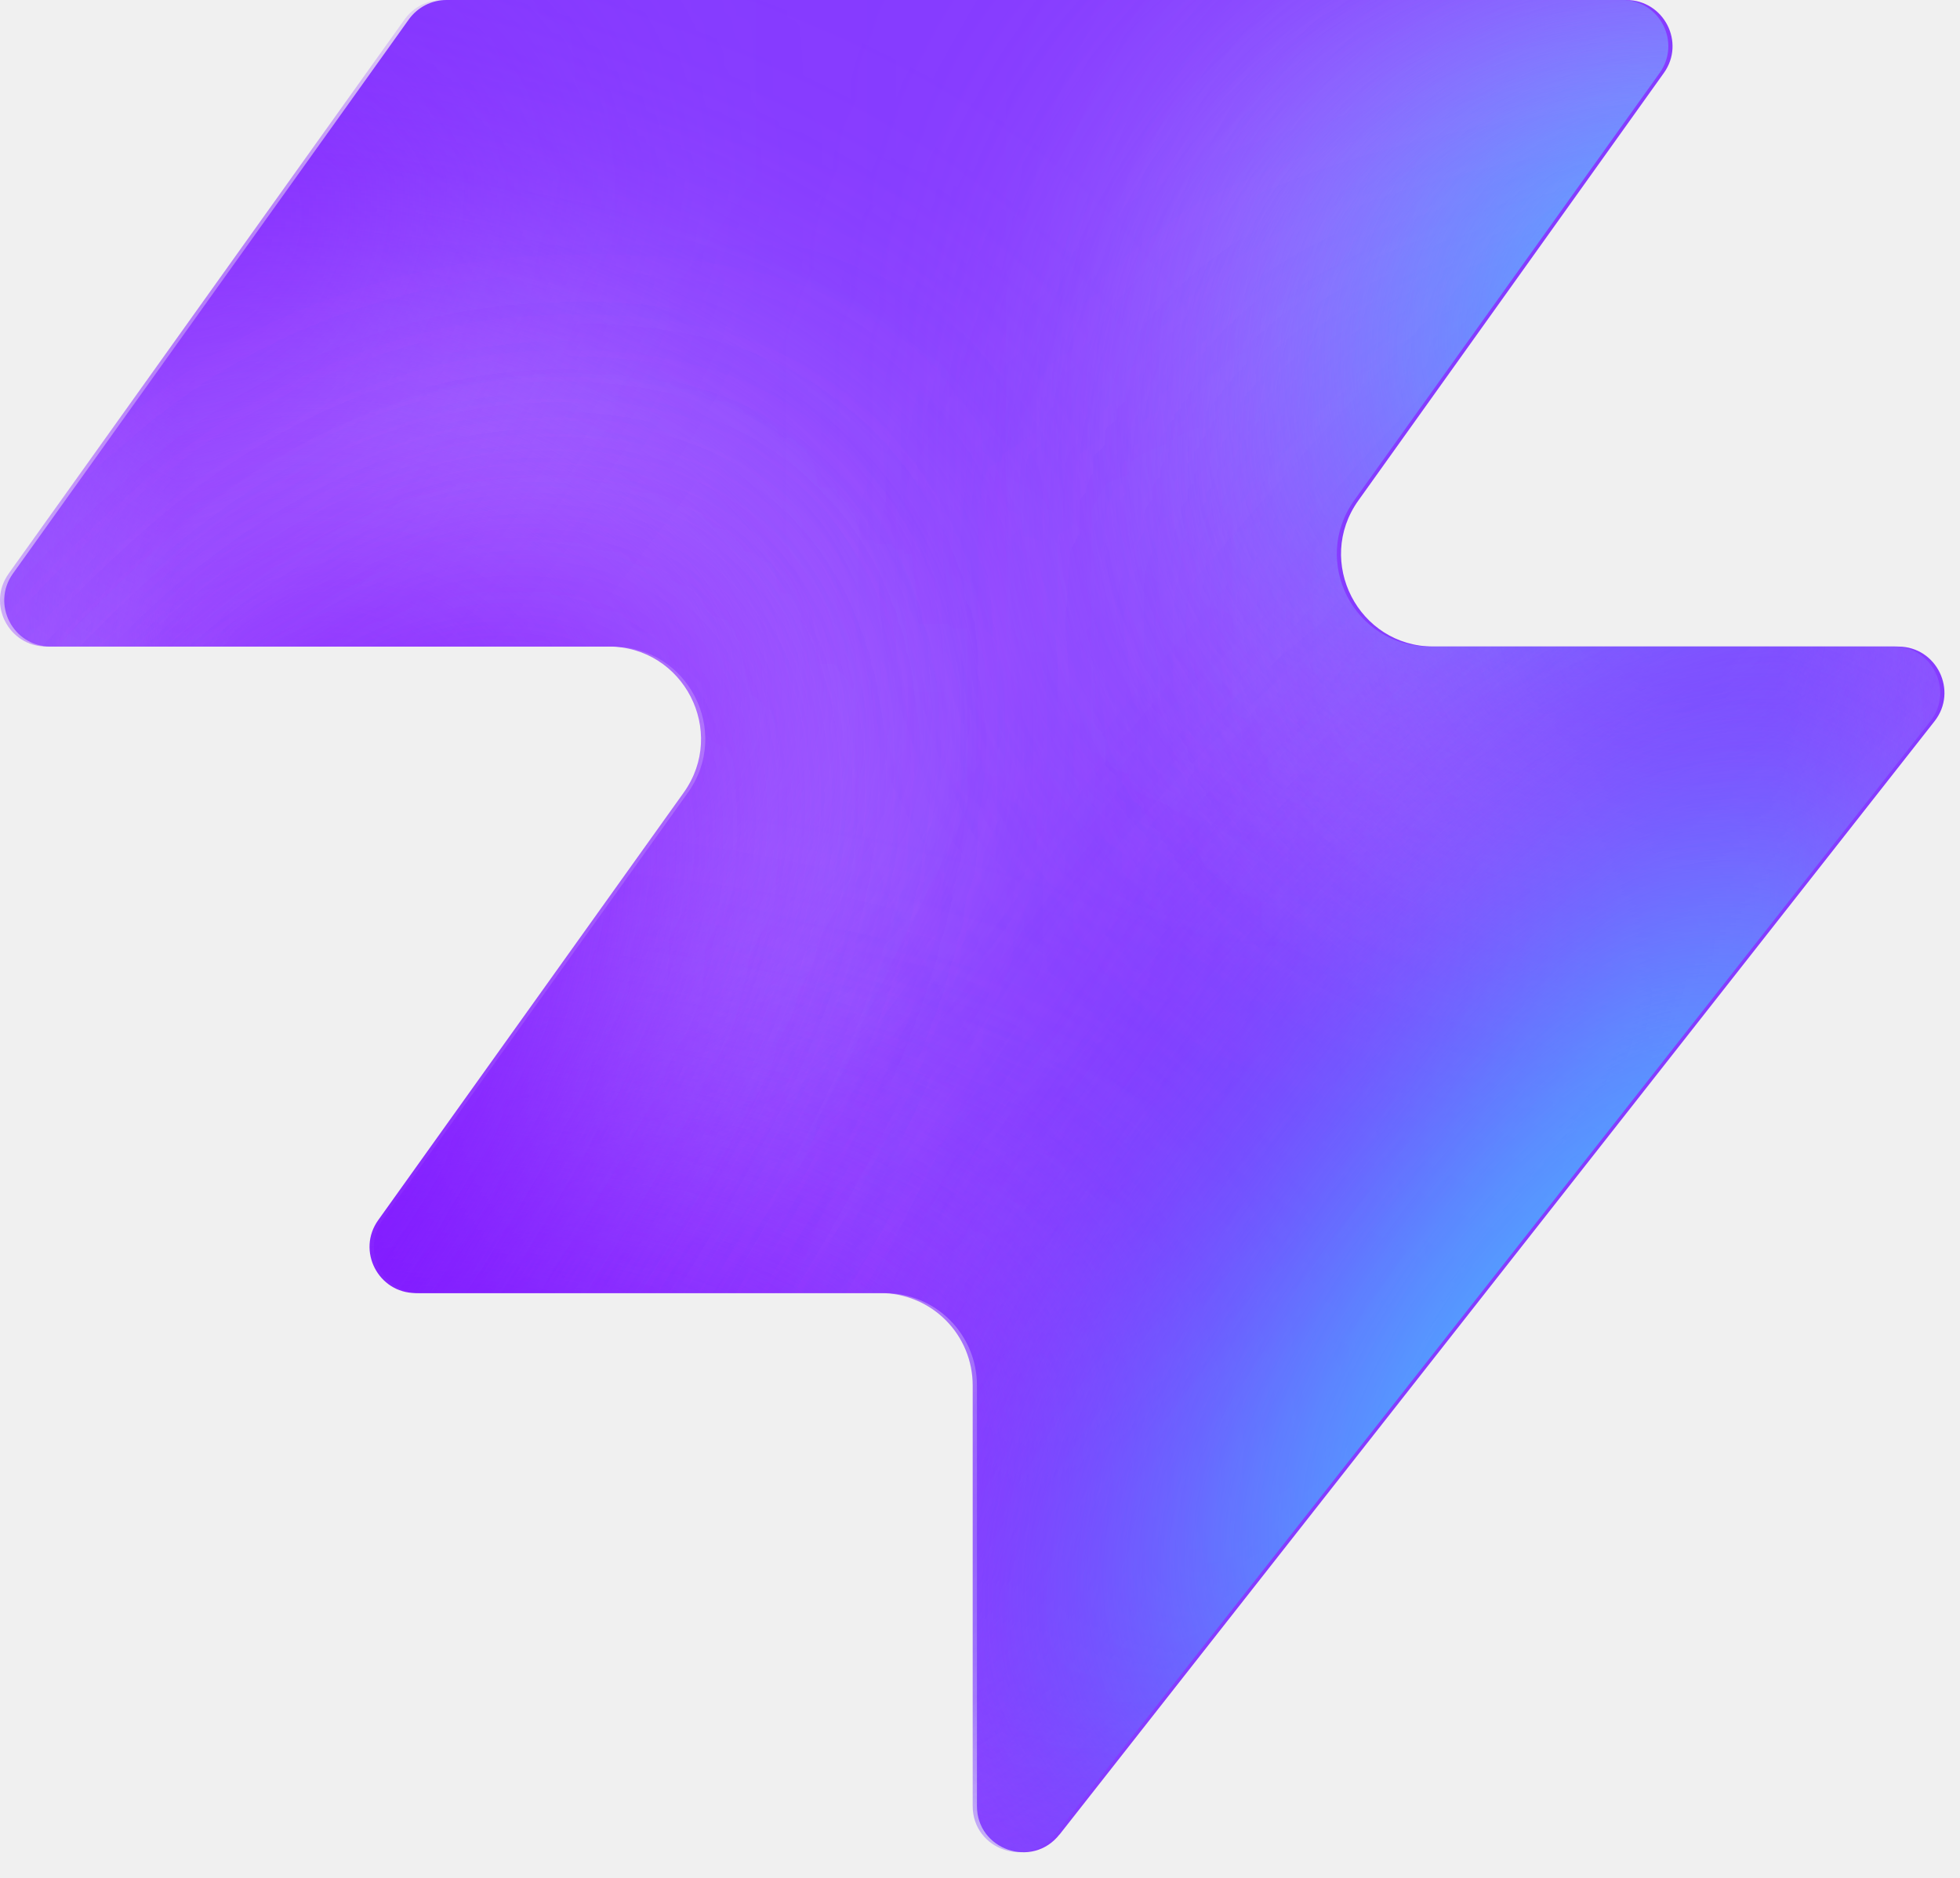
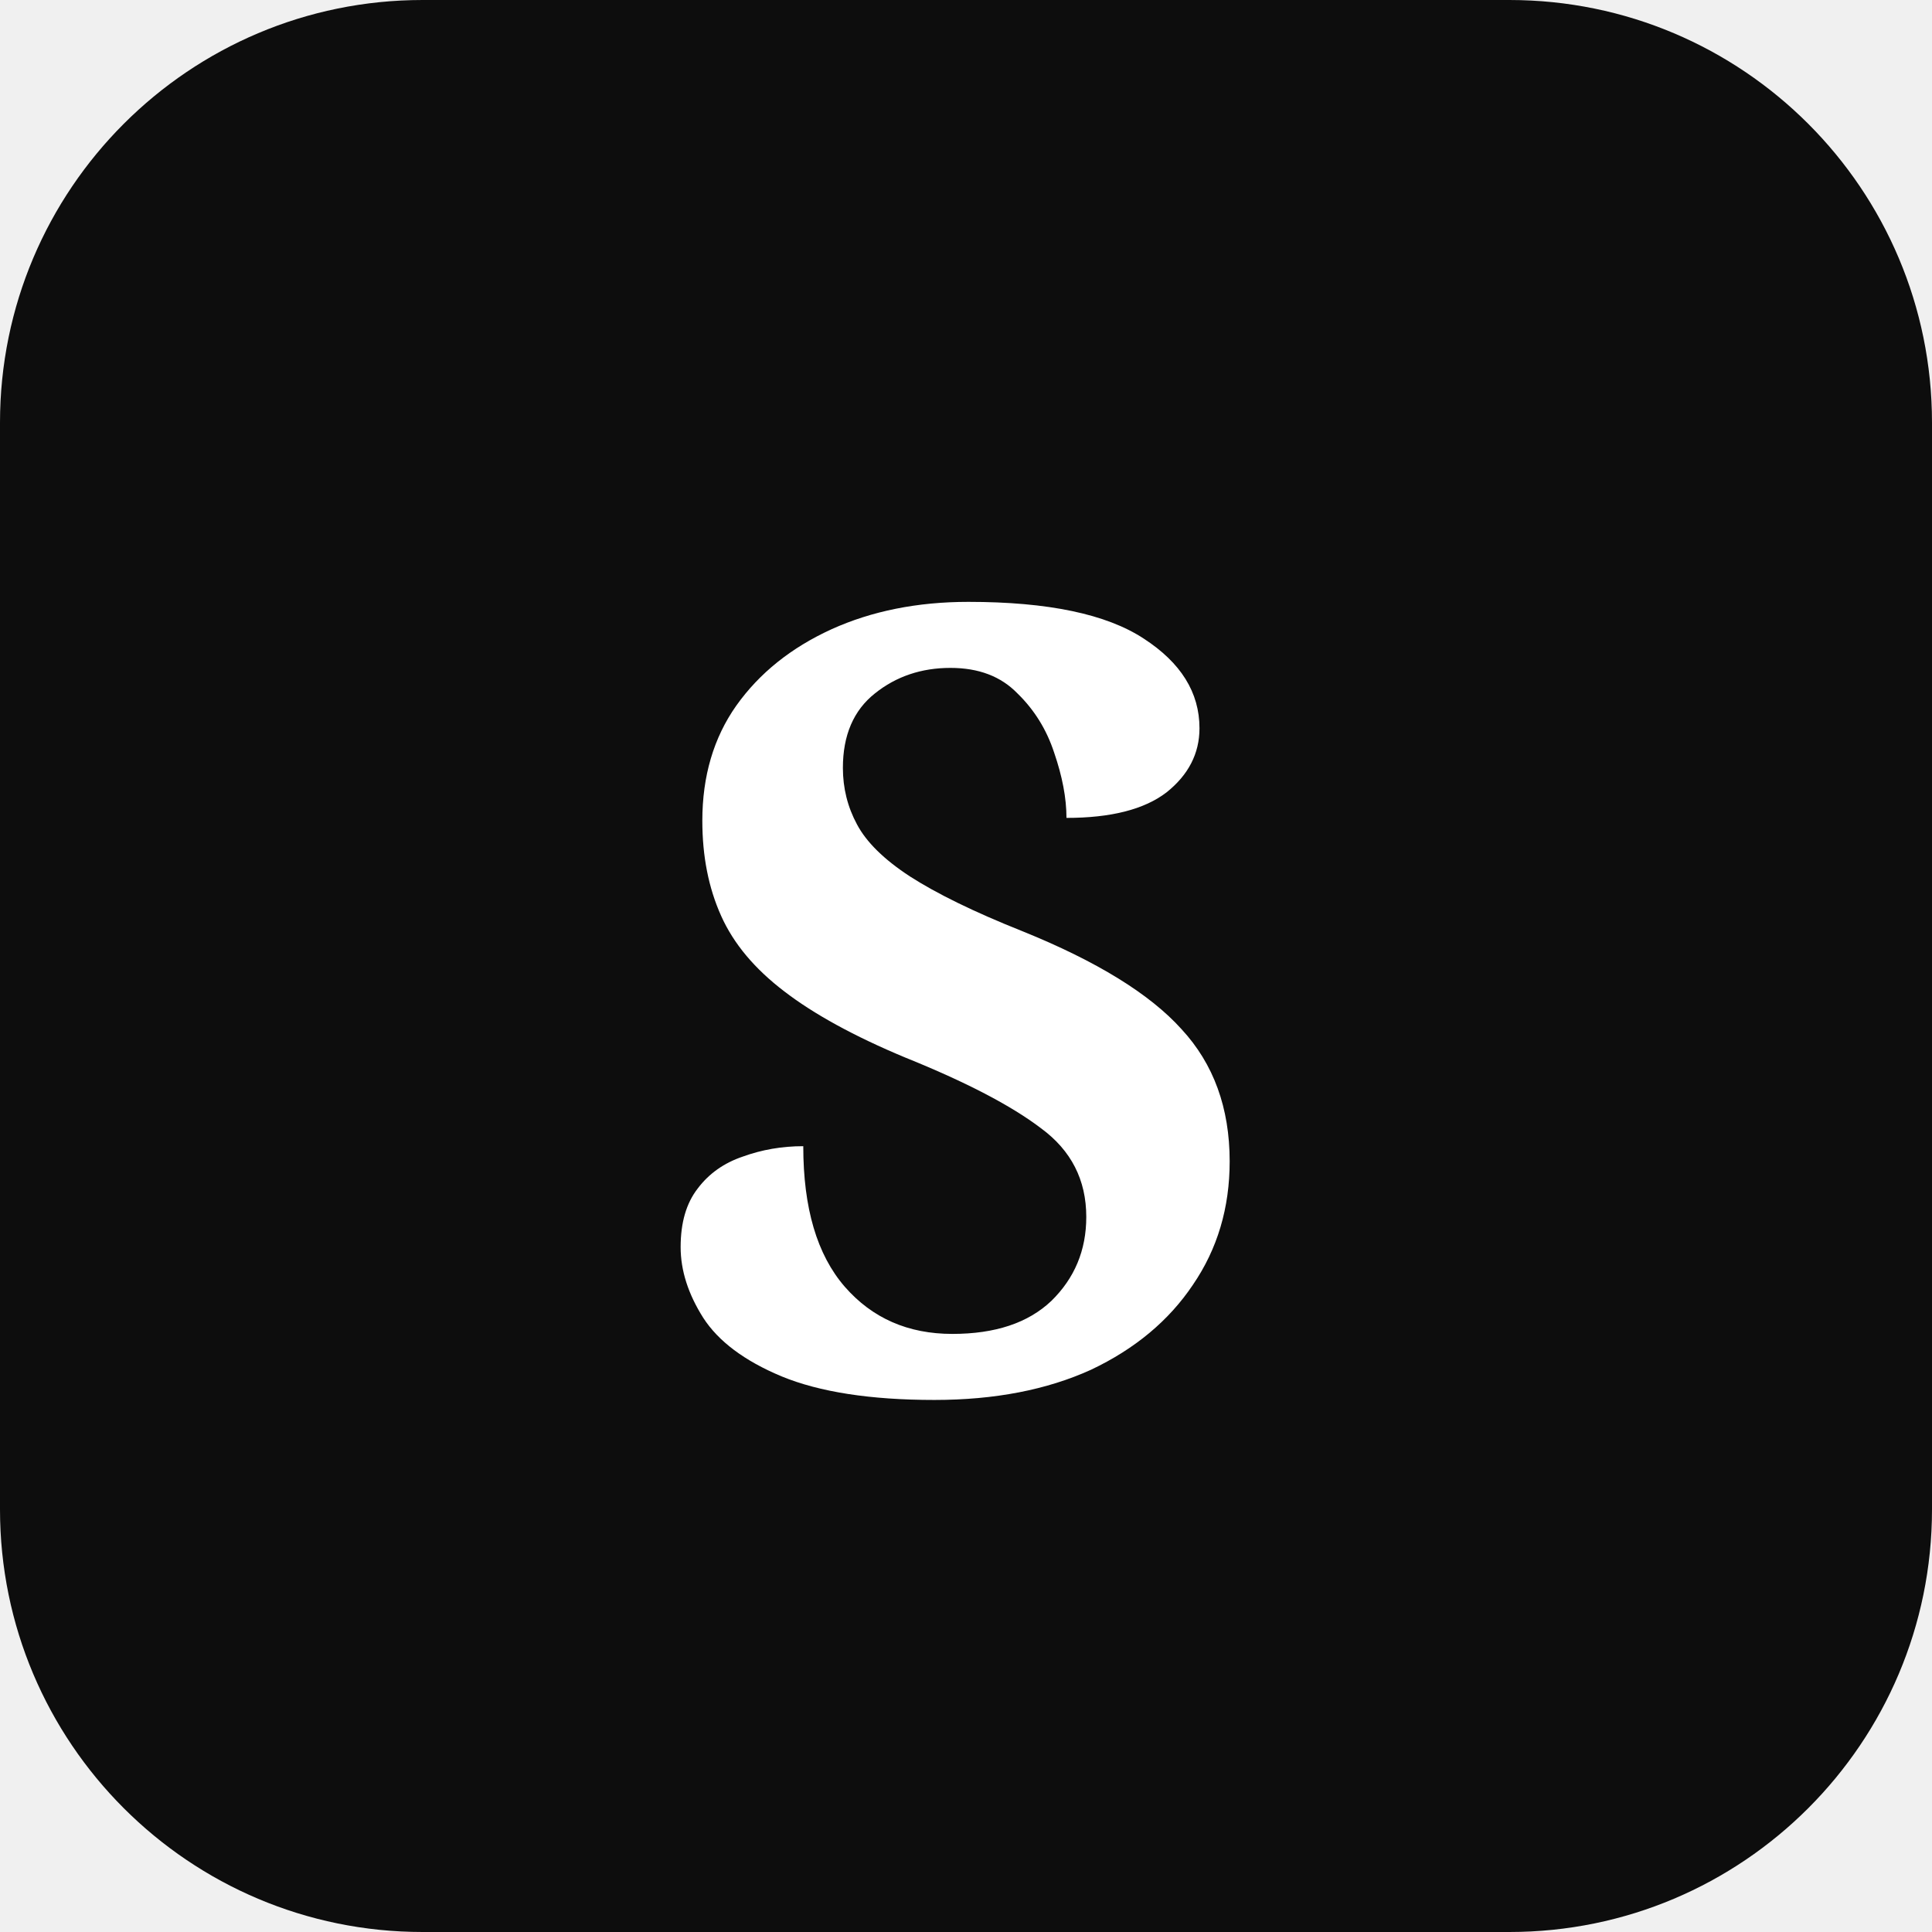
- <svg xmlns="http://www.w3.org/2000/svg" width="48" height="46" fill="none" viewBox="0 0 48 46">
-   <path fill="#863bff" d="M25.946 44.938c-.664.845-2.021.375-2.021-.698V33.937a2.26 2.26 0 0 0-2.262-2.262H10.287c-.92 0-1.456-1.04-.92-1.788l7.48-10.471c1.07-1.497 0-3.578-1.842-3.578H1.237c-.92 0-1.456-1.04-.92-1.788L10.013.474c.214-.297.556-.474.92-.474h28.894c.92 0 1.456 1.04.92 1.788l-7.48 10.471c-1.07 1.498 0 3.579 1.842 3.579h11.377c.943 0 1.473 1.088.89 1.83L25.947 44.94z" style="fill:#863bff;fill:color(display-p3 .525 .23 1);fill-opacity:1" />
-   <mask id="a" width="48" height="46" x="0" y="0" maskUnits="userSpaceOnUse" style="mask-type:alpha">
-     <path fill="#000" d="M25.842 44.938c-.664.844-2.021.375-2.021-.698V33.937a2.26 2.26 0 0 0-2.262-2.262H10.183c-.92 0-1.456-1.04-.92-1.788l7.48-10.471c1.07-1.498 0-3.579-1.842-3.579H1.133c-.92 0-1.456-1.04-.92-1.787L9.91.473c.214-.297.556-.474.92-.474h28.894c.92 0 1.456 1.04.92 1.788l-7.48 10.471c-1.07 1.498 0 3.578 1.842 3.578h11.377c.943 0 1.473 1.088.89 1.832L25.843 44.94z" style="fill:#000;fill-opacity:1" />
-   </mask>
-   <g mask="url(#a)">
-     <g filter="url(#b)">
-       <ellipse cx="5.508" cy="14.704" fill="#ede6ff" rx="5.508" ry="14.704" style="fill:#ede6ff;fill:color(display-p3 .927 .903 1);fill-opacity:1" transform="matrix(.00324 1 1 -.00324 -4.47 31.516)" />
-     </g>
-     <g filter="url(#c)">
-       <ellipse cx="10.399" cy="29.851" fill="#ede6ff" rx="10.399" ry="29.851" style="fill:#ede6ff;fill:color(display-p3 .927 .903 1);fill-opacity:1" transform="matrix(.00324 1 1 -.00324 -39.328 7.883)" />
-     </g>
-     <g filter="url(#d)">
-       <ellipse cx="5.508" cy="30.487" fill="#7e14ff" rx="5.508" ry="30.487" style="fill:#7e14ff;fill:color(display-p3 .492 .077 1);fill-opacity:1" transform="rotate(89.814 -25.913 -14.639)scale(1 -1)" />
-     </g>
-     <g filter="url(#e)">
-       <ellipse cx="5.508" cy="30.599" fill="#7e14ff" rx="5.508" ry="30.599" style="fill:#7e14ff;fill:color(display-p3 .492 .077 1);fill-opacity:1" transform="rotate(89.814 -32.644 -3.334)scale(1 -1)" />
-     </g>
-     <g filter="url(#f)">
-       <ellipse cx="5.508" cy="30.599" fill="#7e14ff" rx="5.508" ry="30.599" style="fill:#7e14ff;fill:color(display-p3 .492 .077 1);fill-opacity:1" transform="matrix(.00324 1 1 -.00324 -34.34 30.47)" />
-     </g>
-     <g filter="url(#g)">
-       <ellipse cx="14.072" cy="22.078" fill="#ede6ff" rx="14.072" ry="22.078" style="fill:#ede6ff;fill:color(display-p3 .927 .903 1);fill-opacity:1" transform="rotate(93.35 24.506 48.493)scale(-1 1)" />
-     </g>
-     <g filter="url(#h)">
-       <ellipse cx="3.47" cy="21.501" fill="#7e14ff" rx="3.47" ry="21.501" style="fill:#7e14ff;fill:color(display-p3 .492 .077 1);fill-opacity:1" transform="rotate(89.009 28.708 47.59)scale(-1 1)" />
-     </g>
-     <g filter="url(#i)">
-       <ellipse cx="3.47" cy="21.501" fill="#7e14ff" rx="3.47" ry="21.501" style="fill:#7e14ff;fill:color(display-p3 .492 .077 1);fill-opacity:1" transform="rotate(89.009 28.708 47.59)scale(-1 1)" />
-     </g>
-     <g filter="url(#j)">
-       <ellipse cx=".387" cy="8.972" fill="#7e14ff" rx="4.407" ry="29.108" style="fill:#7e14ff;fill:color(display-p3 .492 .077 1);fill-opacity:1" transform="rotate(39.51 .387 8.972)" />
-     </g>
-     <g filter="url(#k)">
-       <ellipse cx="47.523" cy="-6.092" fill="#7e14ff" rx="4.407" ry="29.108" style="fill:#7e14ff;fill:color(display-p3 .492 .077 1);fill-opacity:1" transform="rotate(37.892 47.523 -6.092)" />
-     </g>
-     <g filter="url(#l)">
-       <ellipse cx="41.412" cy="6.333" fill="#47bfff" rx="5.971" ry="9.665" style="fill:#47bfff;fill:color(display-p3 .28 .748 1);fill-opacity:1" transform="rotate(37.892 41.412 6.333)" />
-     </g>
-     <g filter="url(#m)">
-       <ellipse cx="-1.879" cy="38.332" fill="#7e14ff" rx="4.407" ry="29.108" style="fill:#7e14ff;fill:color(display-p3 .492 .077 1);fill-opacity:1" transform="rotate(37.892 -1.88 38.332)" />
-     </g>
-     <g filter="url(#n)">
-       <ellipse cx="-1.879" cy="38.332" fill="#7e14ff" rx="4.407" ry="29.108" style="fill:#7e14ff;fill:color(display-p3 .492 .077 1);fill-opacity:1" transform="rotate(37.892 -1.88 38.332)" />
-     </g>
-     <g filter="url(#o)">
-       <ellipse cx="35.651" cy="29.907" fill="#7e14ff" rx="4.407" ry="29.108" style="fill:#7e14ff;fill:color(display-p3 .492 .077 1);fill-opacity:1" transform="rotate(37.892 35.651 29.907)" />
-     </g>
-     <g filter="url(#p)">
-       <ellipse cx="38.418" cy="32.4" fill="#47bfff" rx="5.971" ry="15.297" style="fill:#47bfff;fill:color(display-p3 .28 .748 1);fill-opacity:1" transform="rotate(37.892 38.418 32.4)" />
-     </g>
-   </g>
-   <defs>
-     <filter id="b" width="60.045" height="41.654" x="-19.77" y="16.149" color-interpolation-filters="sRGB" filterUnits="userSpaceOnUse">
-       <feFlood flood-opacity="0" result="BackgroundImageFix" />
-       <feBlend in="SourceGraphic" in2="BackgroundImageFix" result="shape" />
-       <feGaussianBlur result="effect1_foregroundBlur_2002_17158" stdDeviation="7.659" />
-     </filter>
-     <filter id="c" width="90.34" height="51.437" x="-54.613" y="-7.533" color-interpolation-filters="sRGB" filterUnits="userSpaceOnUse">
-       <feFlood flood-opacity="0" result="BackgroundImageFix" />
-       <feBlend in="SourceGraphic" in2="BackgroundImageFix" result="shape" />
-       <feGaussianBlur result="effect1_foregroundBlur_2002_17158" stdDeviation="7.659" />
-     </filter>
-     <filter id="d" width="79.355" height="29.4" x="-49.64" y="2.03" color-interpolation-filters="sRGB" filterUnits="userSpaceOnUse">
-       <feFlood flood-opacity="0" result="BackgroundImageFix" />
-       <feBlend in="SourceGraphic" in2="BackgroundImageFix" result="shape" />
-       <feGaussianBlur result="effect1_foregroundBlur_2002_17158" stdDeviation="4.596" />
-     </filter>
-     <filter id="e" width="79.579" height="29.4" x="-45.045" y="20.029" color-interpolation-filters="sRGB" filterUnits="userSpaceOnUse">
-       <feFlood flood-opacity="0" result="BackgroundImageFix" />
-       <feBlend in="SourceGraphic" in2="BackgroundImageFix" result="shape" />
-       <feGaussianBlur result="effect1_foregroundBlur_2002_17158" stdDeviation="4.596" />
-     </filter>
-     <filter id="f" width="79.579" height="29.4" x="-43.513" y="21.178" color-interpolation-filters="sRGB" filterUnits="userSpaceOnUse">
-       <feFlood flood-opacity="0" result="BackgroundImageFix" />
-       <feBlend in="SourceGraphic" in2="BackgroundImageFix" result="shape" />
-       <feGaussianBlur result="effect1_foregroundBlur_2002_17158" stdDeviation="4.596" />
-     </filter>
-     <filter id="g" width="74.749" height="58.852" x="15.756" y="-17.901" color-interpolation-filters="sRGB" filterUnits="userSpaceOnUse">
-       <feFlood flood-opacity="0" result="BackgroundImageFix" />
-       <feBlend in="SourceGraphic" in2="BackgroundImageFix" result="shape" />
-       <feGaussianBlur result="effect1_foregroundBlur_2002_17158" stdDeviation="7.659" />
-     </filter>
-     <filter id="h" width="61.377" height="25.362" x="23.548" y="2.284" color-interpolation-filters="sRGB" filterUnits="userSpaceOnUse">
-       <feFlood flood-opacity="0" result="BackgroundImageFix" />
-       <feBlend in="SourceGraphic" in2="BackgroundImageFix" result="shape" />
-       <feGaussianBlur result="effect1_foregroundBlur_2002_17158" stdDeviation="4.596" />
-     </filter>
-     <filter id="i" width="61.377" height="25.362" x="23.548" y="2.284" color-interpolation-filters="sRGB" filterUnits="userSpaceOnUse">
-       <feFlood flood-opacity="0" result="BackgroundImageFix" />
-       <feBlend in="SourceGraphic" in2="BackgroundImageFix" result="shape" />
-       <feGaussianBlur result="effect1_foregroundBlur_2002_17158" stdDeviation="4.596" />
-     </filter>
-     <filter id="j" width="56.045" height="63.649" x="-27.636" y="-22.853" color-interpolation-filters="sRGB" filterUnits="userSpaceOnUse">
-       <feFlood flood-opacity="0" result="BackgroundImageFix" />
-       <feBlend in="SourceGraphic" in2="BackgroundImageFix" result="shape" />
-       <feGaussianBlur result="effect1_foregroundBlur_2002_17158" stdDeviation="4.596" />
-     </filter>
-     <filter id="k" width="54.814" height="64.646" x="20.116" y="-38.415" color-interpolation-filters="sRGB" filterUnits="userSpaceOnUse">
-       <feFlood flood-opacity="0" result="BackgroundImageFix" />
-       <feBlend in="SourceGraphic" in2="BackgroundImageFix" result="shape" />
-       <feGaussianBlur result="effect1_foregroundBlur_2002_17158" stdDeviation="4.596" />
-     </filter>
-     <filter id="l" width="33.541" height="35.313" x="24.641" y="-11.323" color-interpolation-filters="sRGB" filterUnits="userSpaceOnUse">
-       <feFlood flood-opacity="0" result="BackgroundImageFix" />
-       <feBlend in="SourceGraphic" in2="BackgroundImageFix" result="shape" />
-       <feGaussianBlur result="effect1_foregroundBlur_2002_17158" stdDeviation="4.596" />
-     </filter>
-     <filter id="m" width="54.814" height="64.646" x="-29.286" y="6.009" color-interpolation-filters="sRGB" filterUnits="userSpaceOnUse">
-       <feFlood flood-opacity="0" result="BackgroundImageFix" />
-       <feBlend in="SourceGraphic" in2="BackgroundImageFix" result="shape" />
-       <feGaussianBlur result="effect1_foregroundBlur_2002_17158" stdDeviation="4.596" />
-     </filter>
-     <filter id="n" width="54.814" height="64.646" x="-29.286" y="6.009" color-interpolation-filters="sRGB" filterUnits="userSpaceOnUse">
-       <feFlood flood-opacity="0" result="BackgroundImageFix" />
-       <feBlend in="SourceGraphic" in2="BackgroundImageFix" result="shape" />
-       <feGaussianBlur result="effect1_foregroundBlur_2002_17158" stdDeviation="4.596" />
-     </filter>
-     <filter id="o" width="54.814" height="64.646" x="8.244" y="-2.416" color-interpolation-filters="sRGB" filterUnits="userSpaceOnUse">
-       <feFlood flood-opacity="0" result="BackgroundImageFix" />
-       <feBlend in="SourceGraphic" in2="BackgroundImageFix" result="shape" />
-       <feGaussianBlur result="effect1_foregroundBlur_2002_17158" stdDeviation="4.596" />
-     </filter>
-     <filter id="p" width="39.409" height="43.623" x="18.713" y="10.588" color-interpolation-filters="sRGB" filterUnits="userSpaceOnUse">
-       <feFlood flood-opacity="0" result="BackgroundImageFix" />
-       <feBlend in="SourceGraphic" in2="BackgroundImageFix" result="shape" />
-       <feGaussianBlur result="effect1_foregroundBlur_2002_17158" stdDeviation="4.596" />
-     </filter>
-   </defs>
+ <svg xmlns="http://www.w3.org/2000/svg" width="32" height="32">
+   <rect width="32" height="32" rx="7" fill="#0D0D0D" />
+   <text x="16" y="23" font-family="Georgia,serif" font-size="18" font-weight="bold" fill="white" text-anchor="middle">S</text>
</svg>
